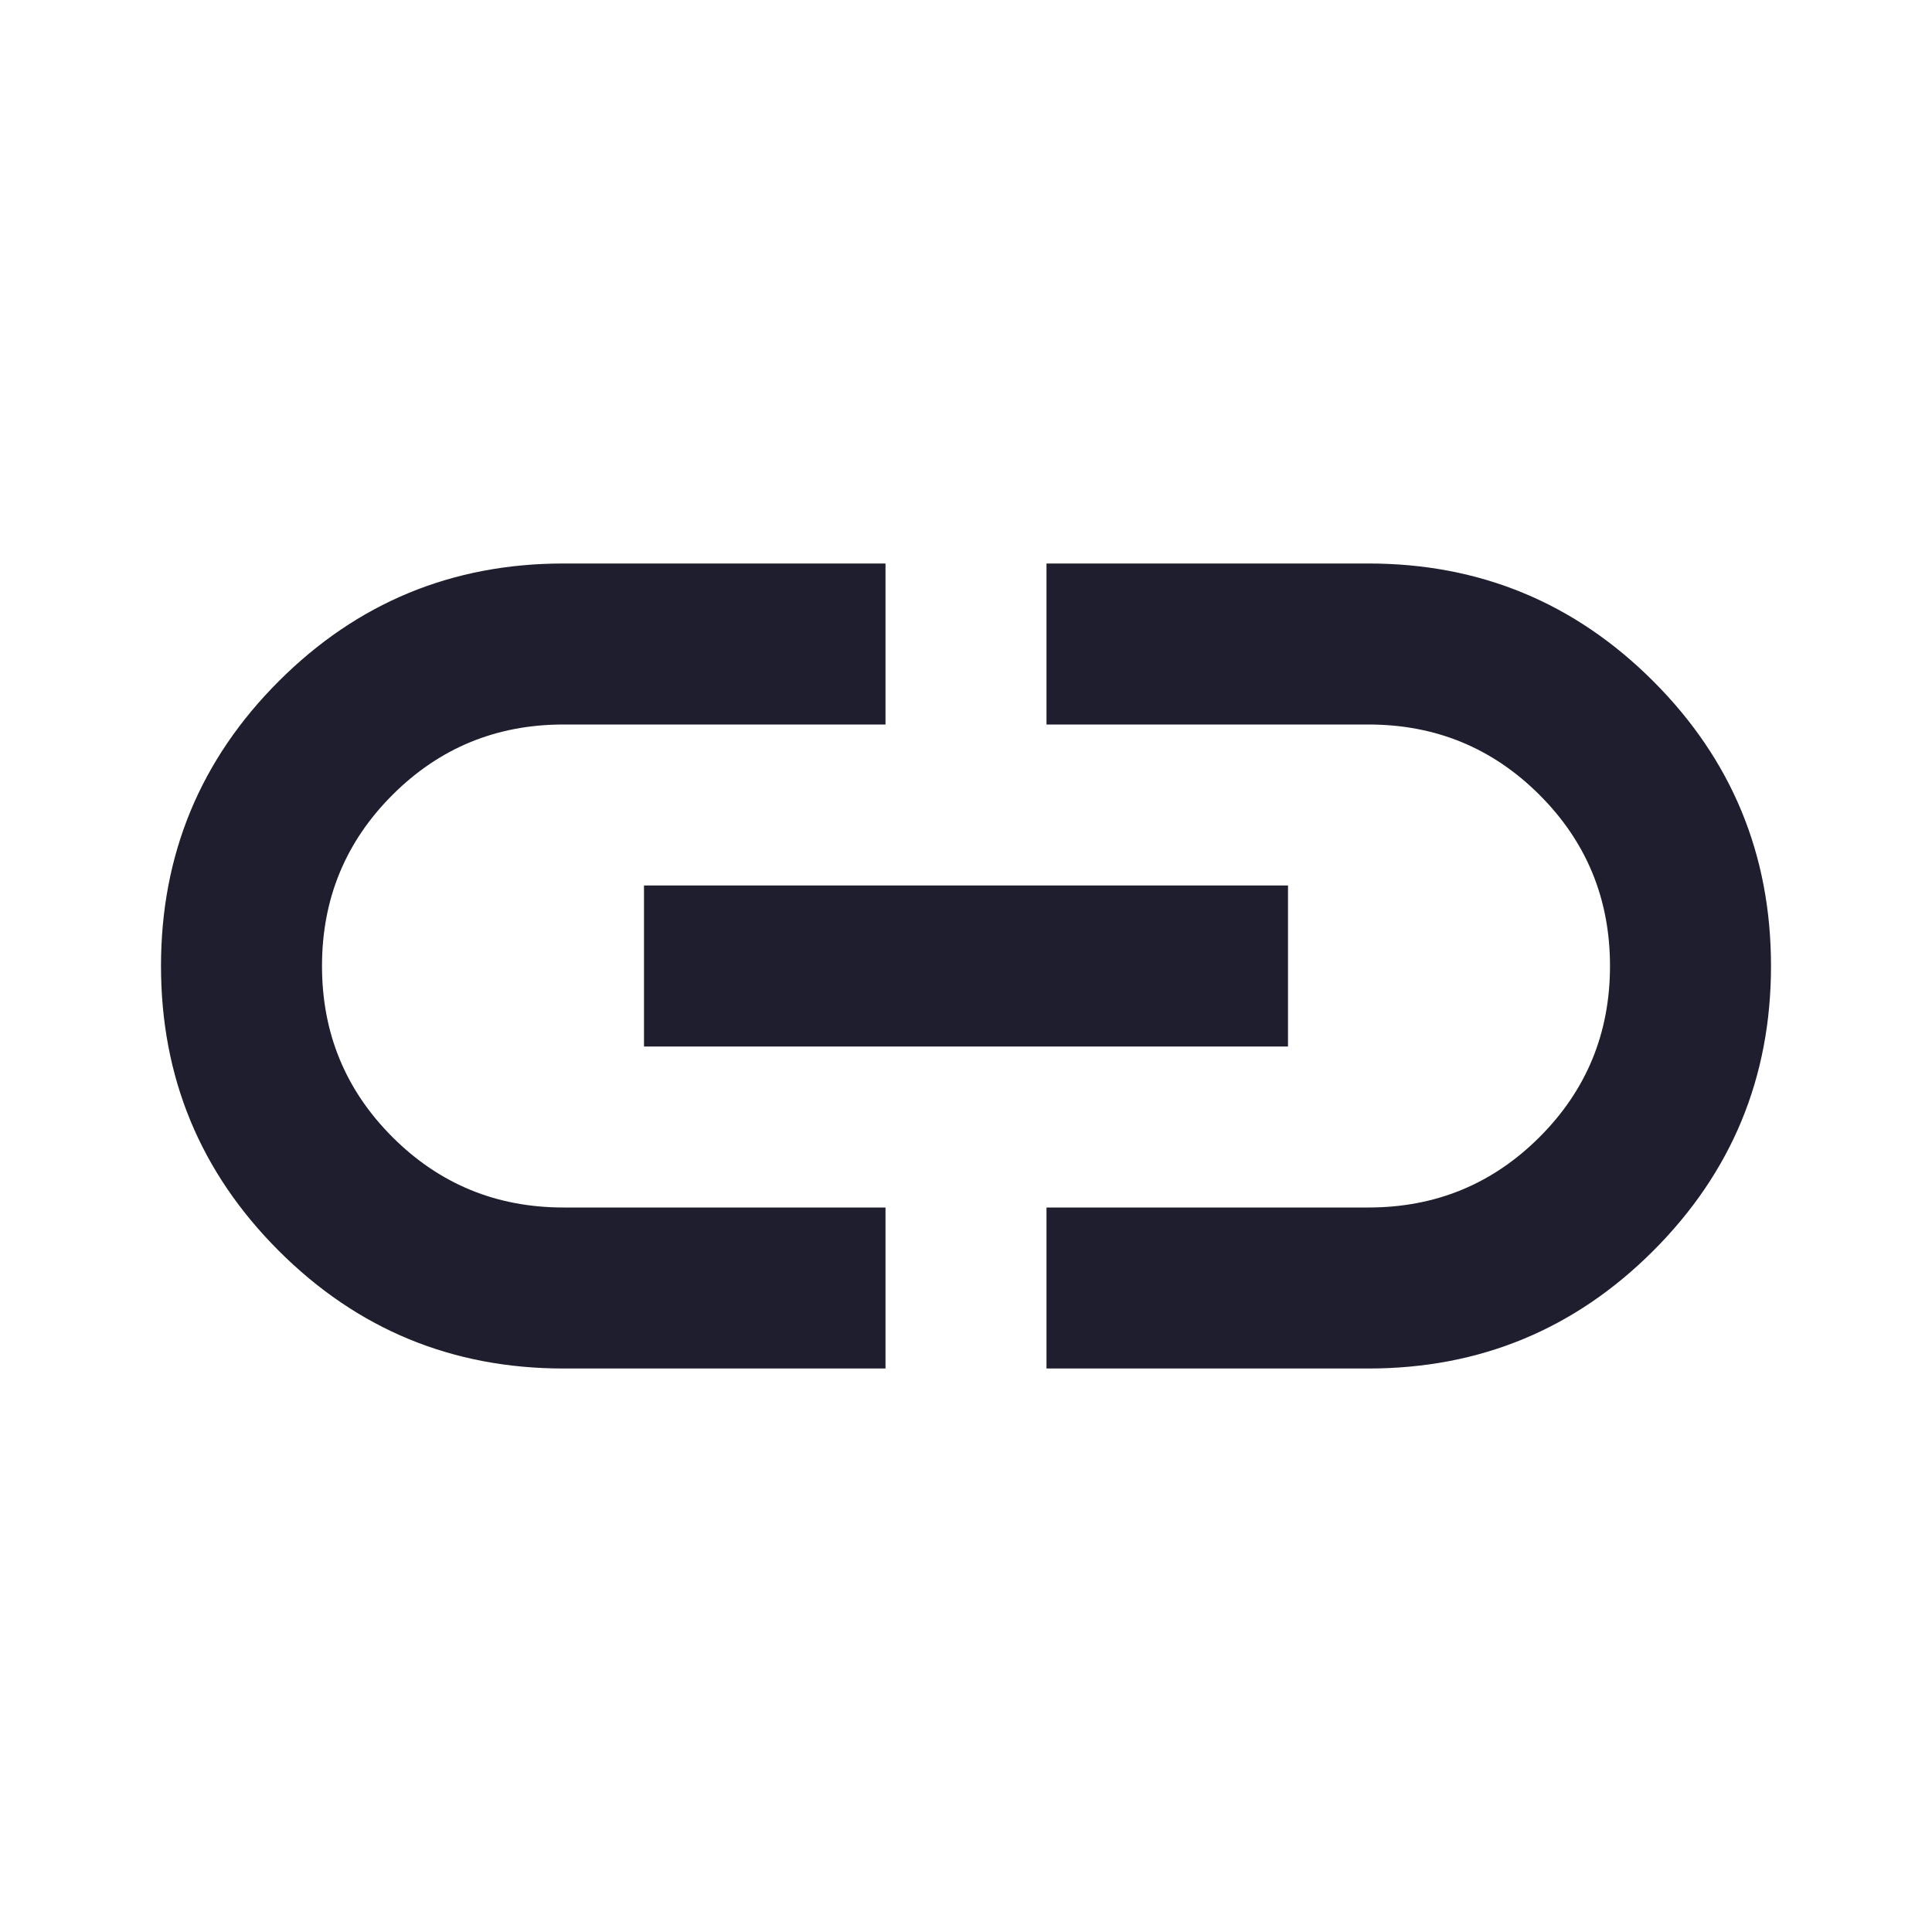
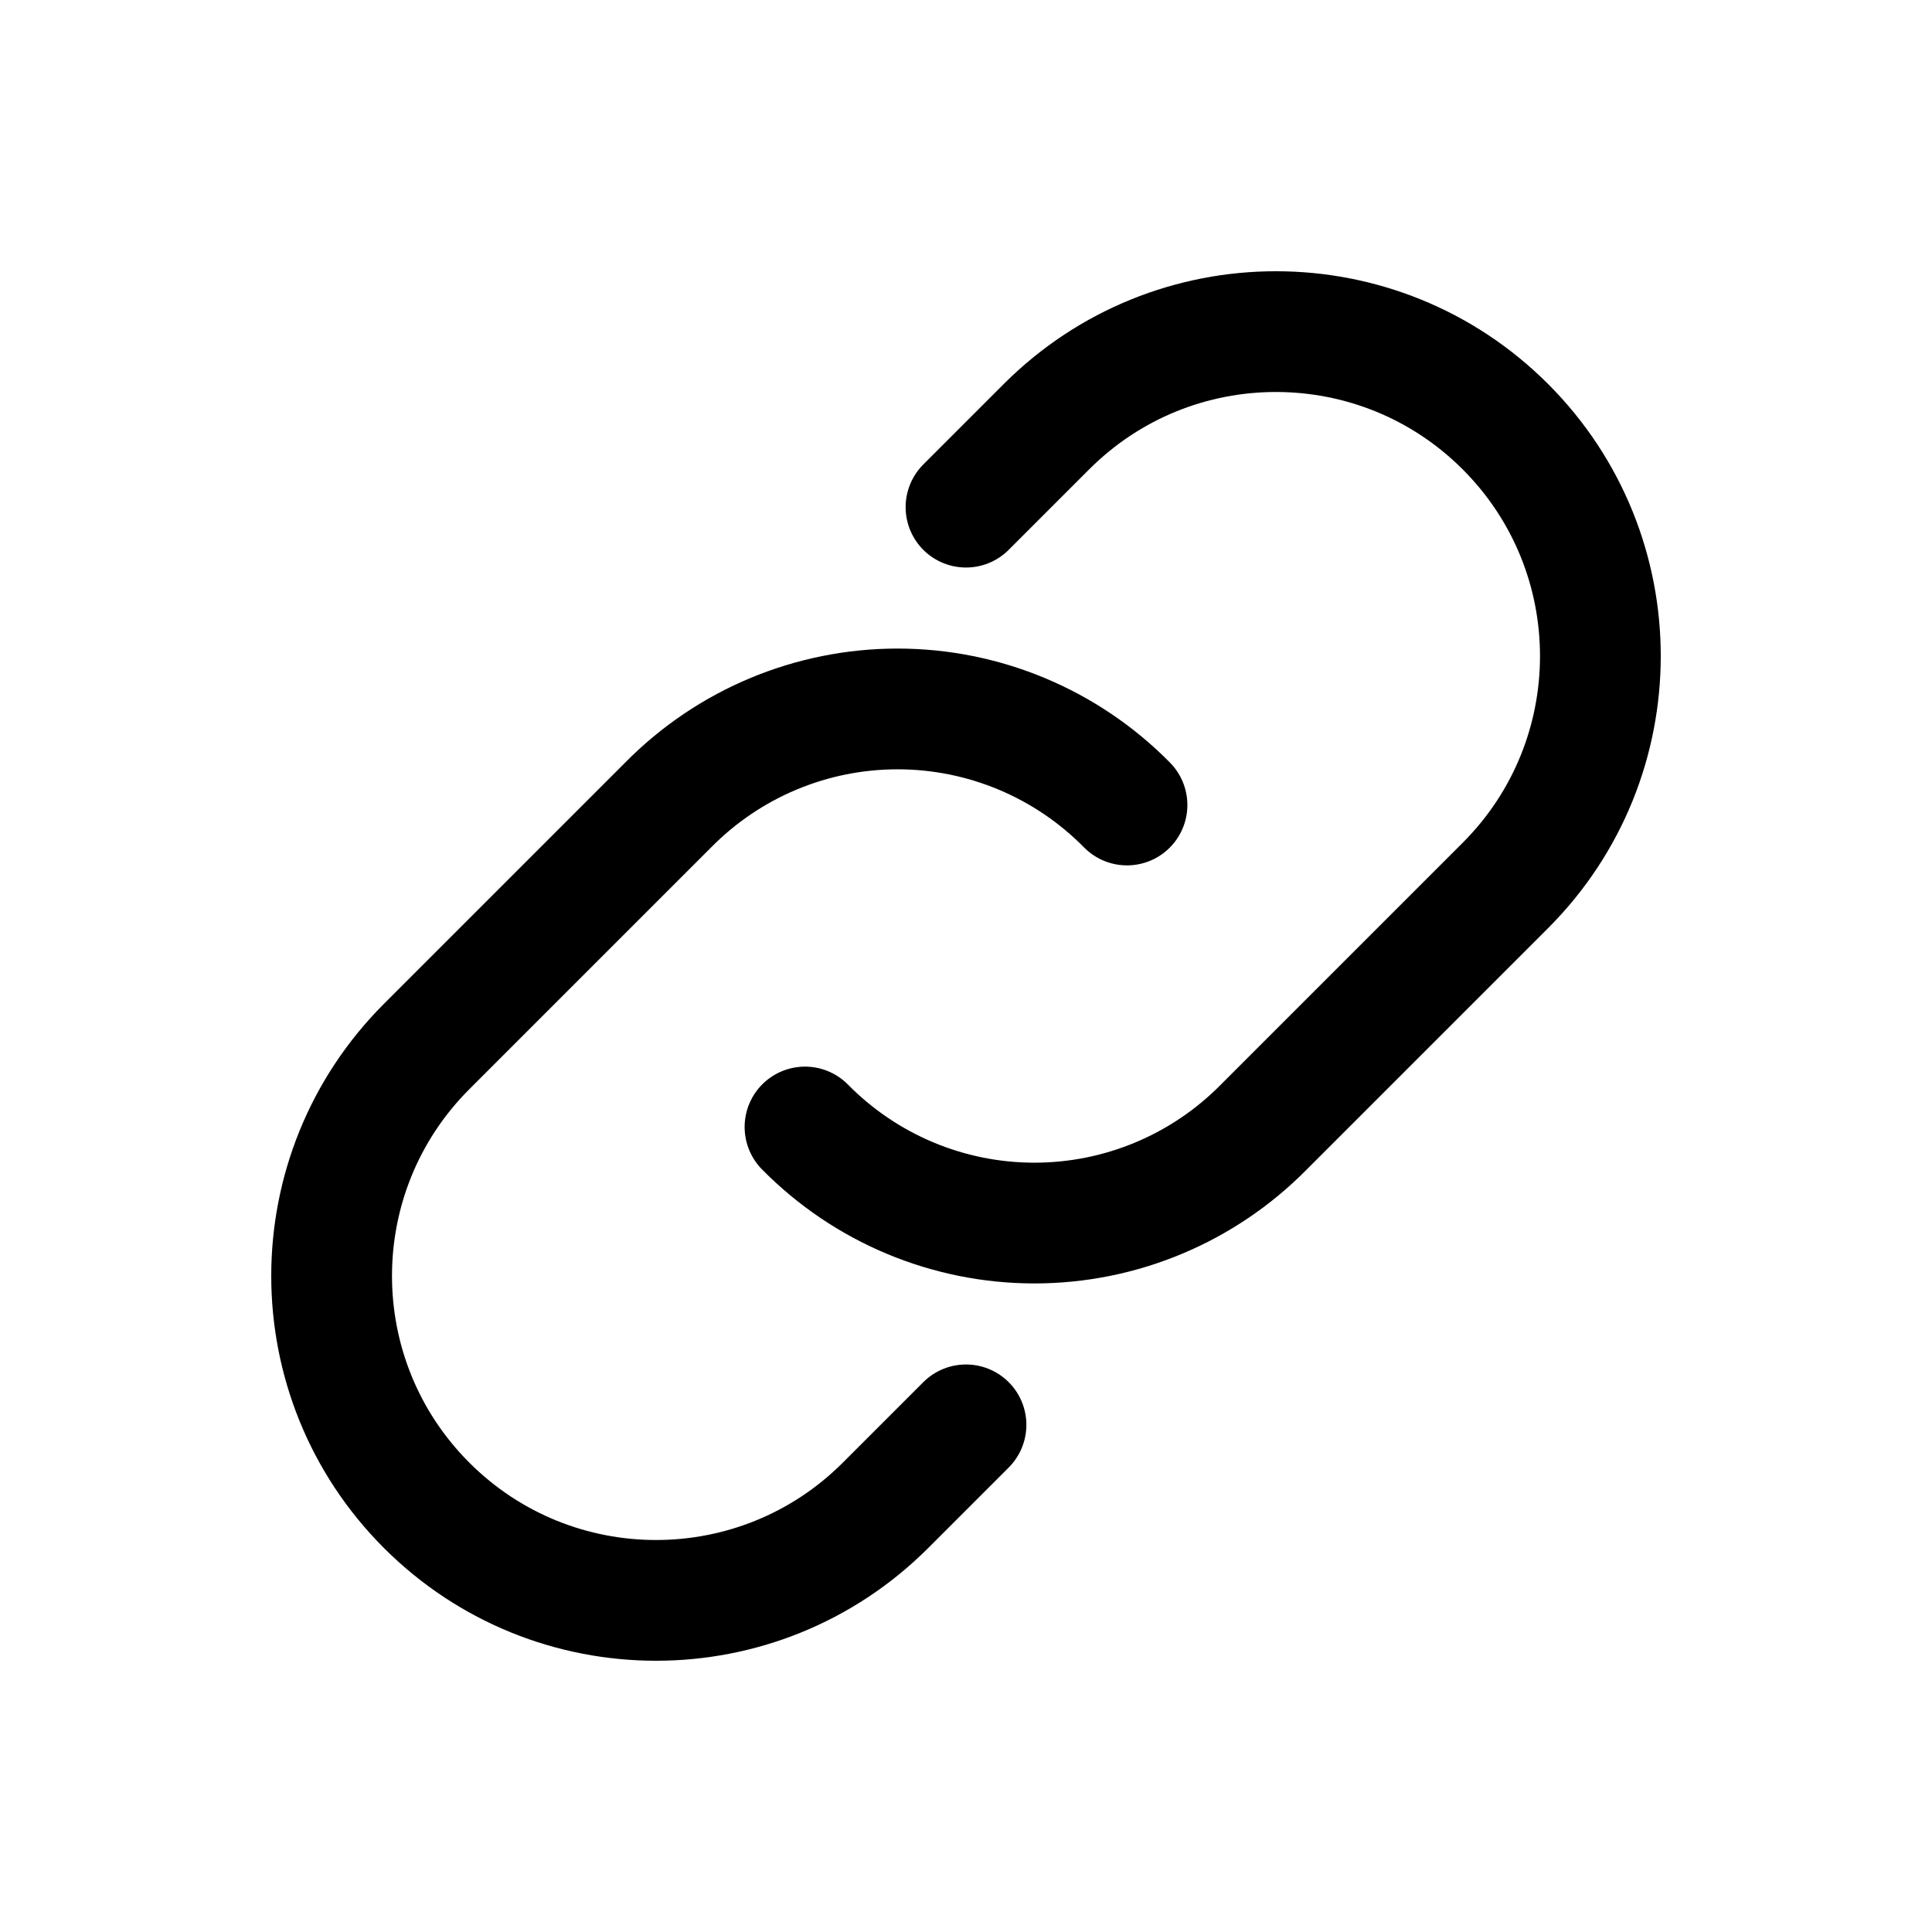
- <svg xmlns="http://www.w3.org/2000/svg" height="48" viewBox="0 -960 960 960" width="48" fill="#1e1e2e">
-   <path d="M440-280H280q-83 0-141.5-58.5T80-480q0-83 58.5-141.5T280-680h160v80H280q-50 0-85 35t-35 85q0 50 35 85t85 35h160v80ZM320-440v-80h320v80H320Zm200 160v-80h160q50 0 85-35t35-85q0-50-35-85t-85-35H520v-80h160q83 0 141.5 58.5T880-480q0 83-58.5 141.5T680-280H520Z" />
+ <svg xmlns="http://www.w3.org/2000/svg" width="24" height="24" viewBox="0 0 24 24" fill="none" stroke="currentColor" stroke-width="1.5" stroke-linecap="round" stroke-linejoin="round">
+   <path d="M10 14a4 4 0 0 0 5.7 0l3-3a4 4 0 0 0-5.7-5.7l-1 1M14 10a4 4 0 0 0-5.7 0l-3 3a4 4 0 0 0 5.7 5.7l1-1" />
</svg>
